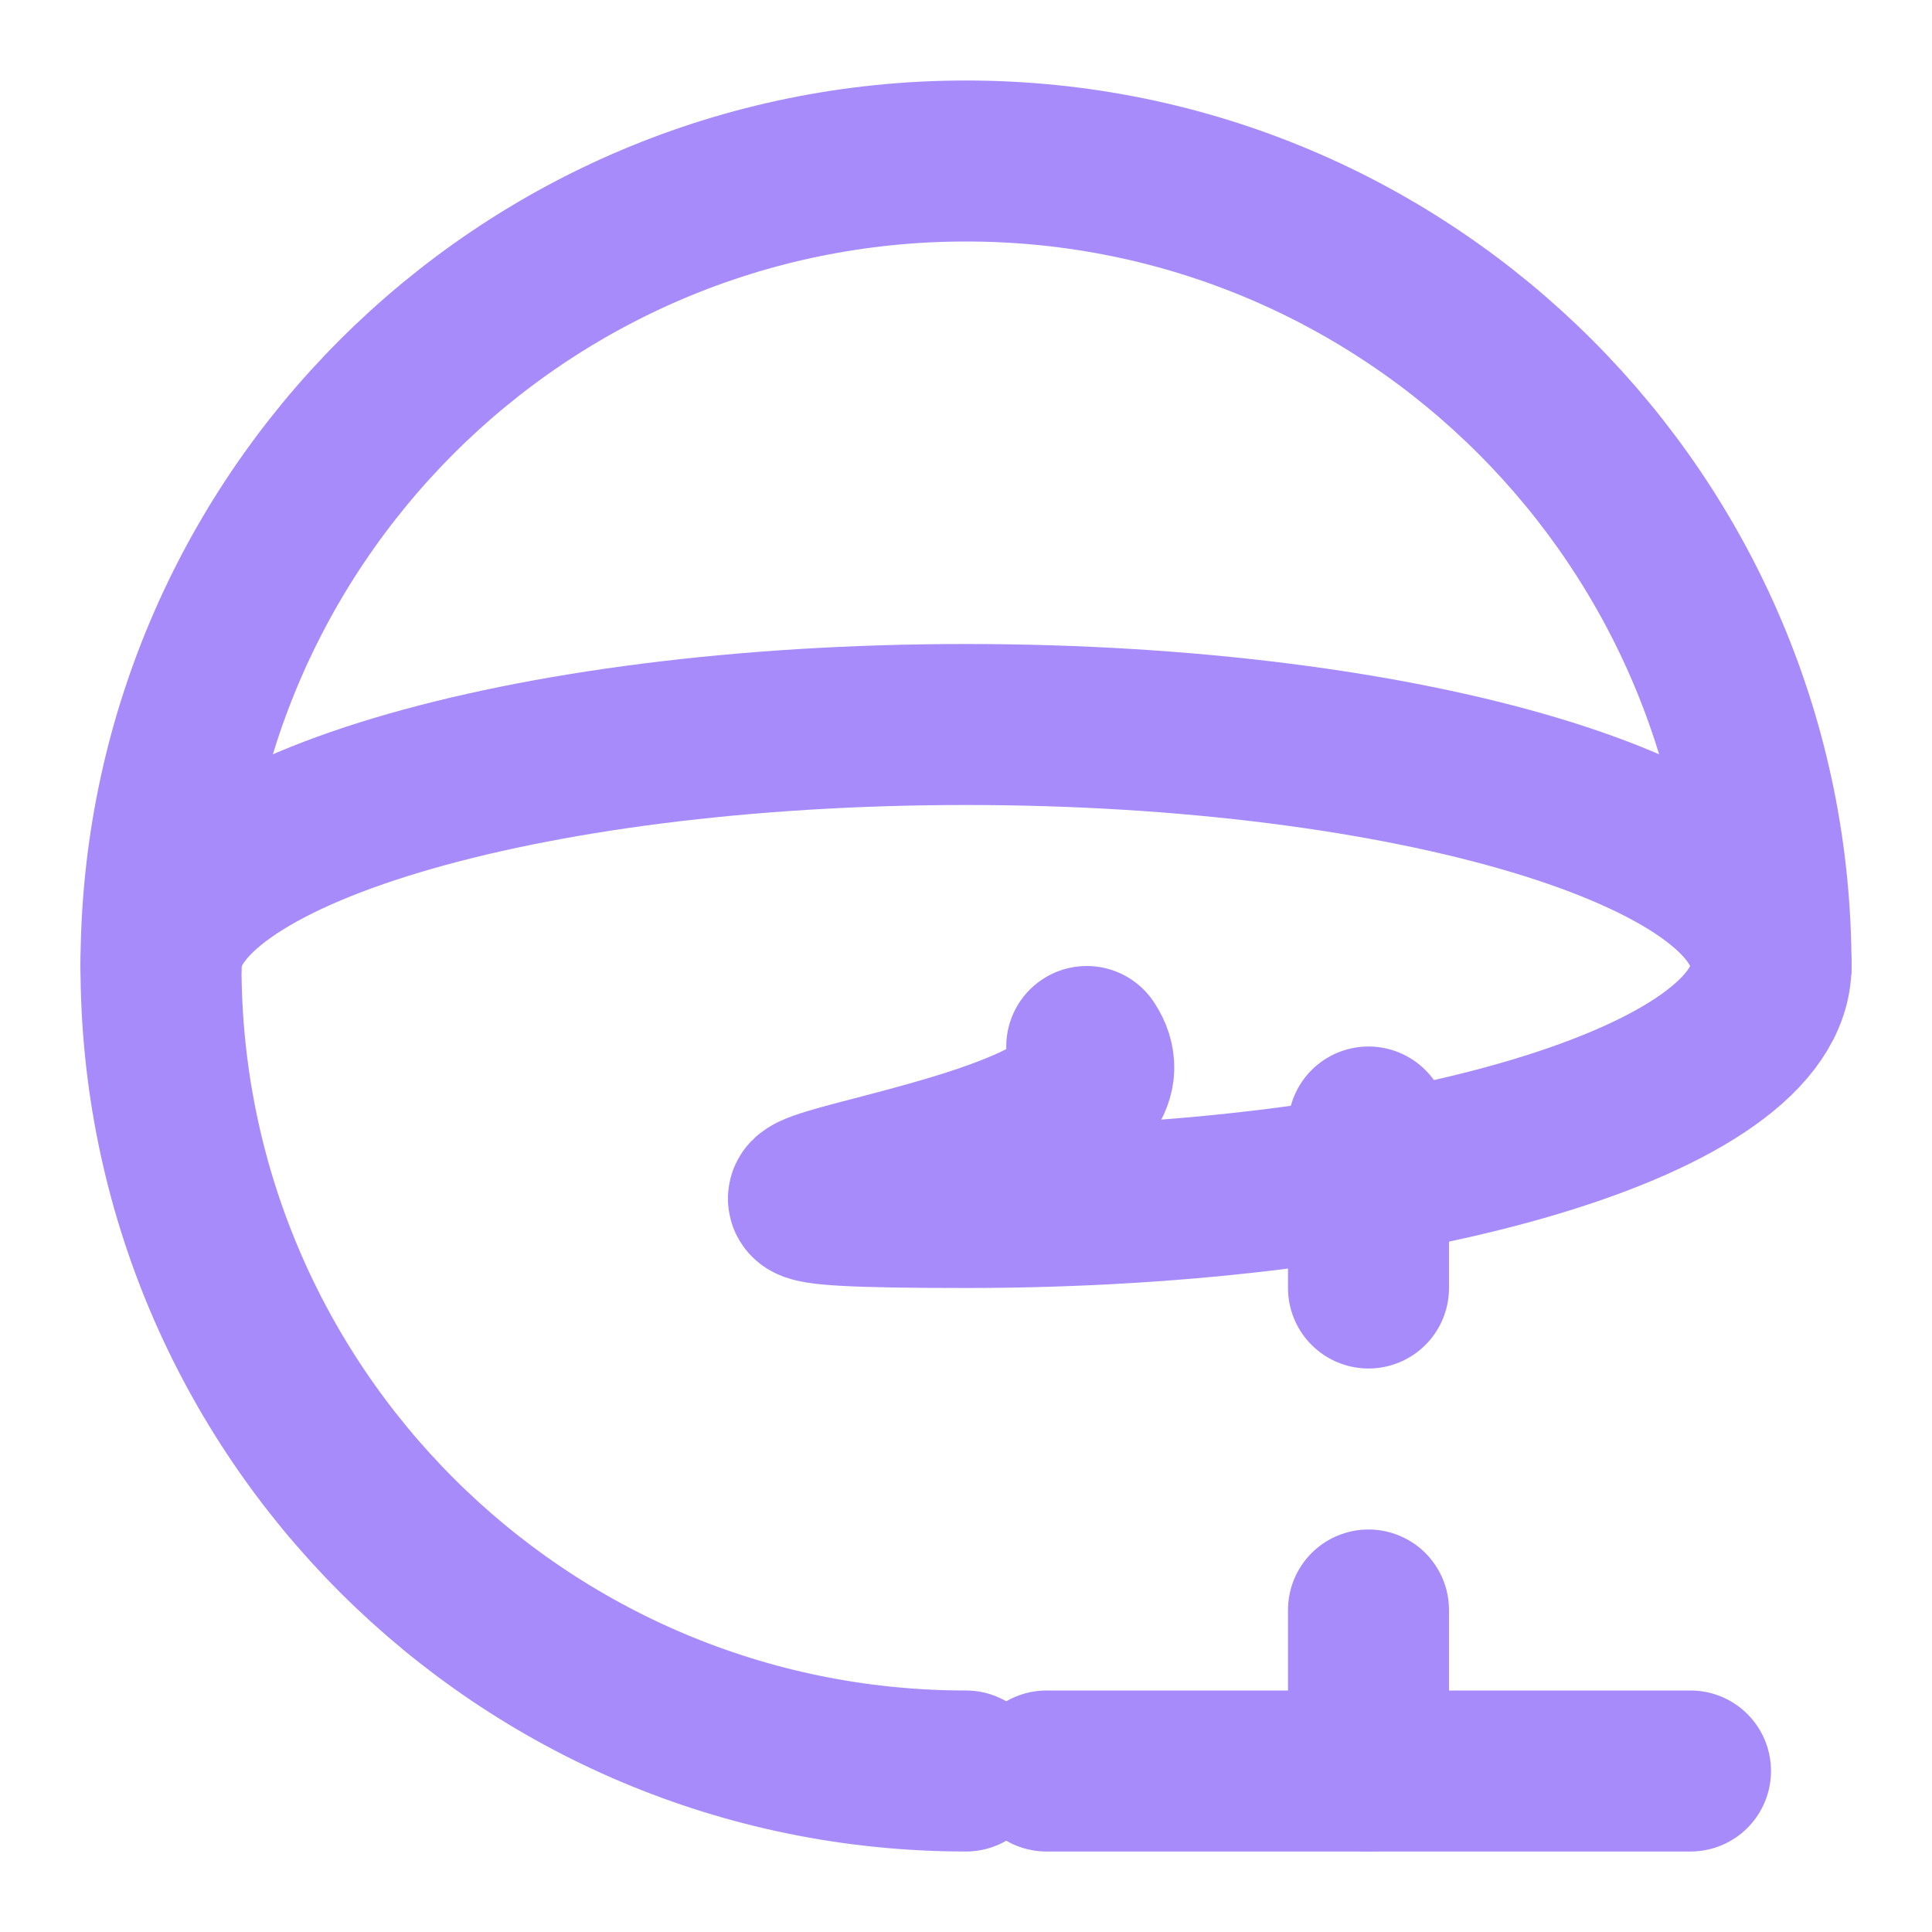
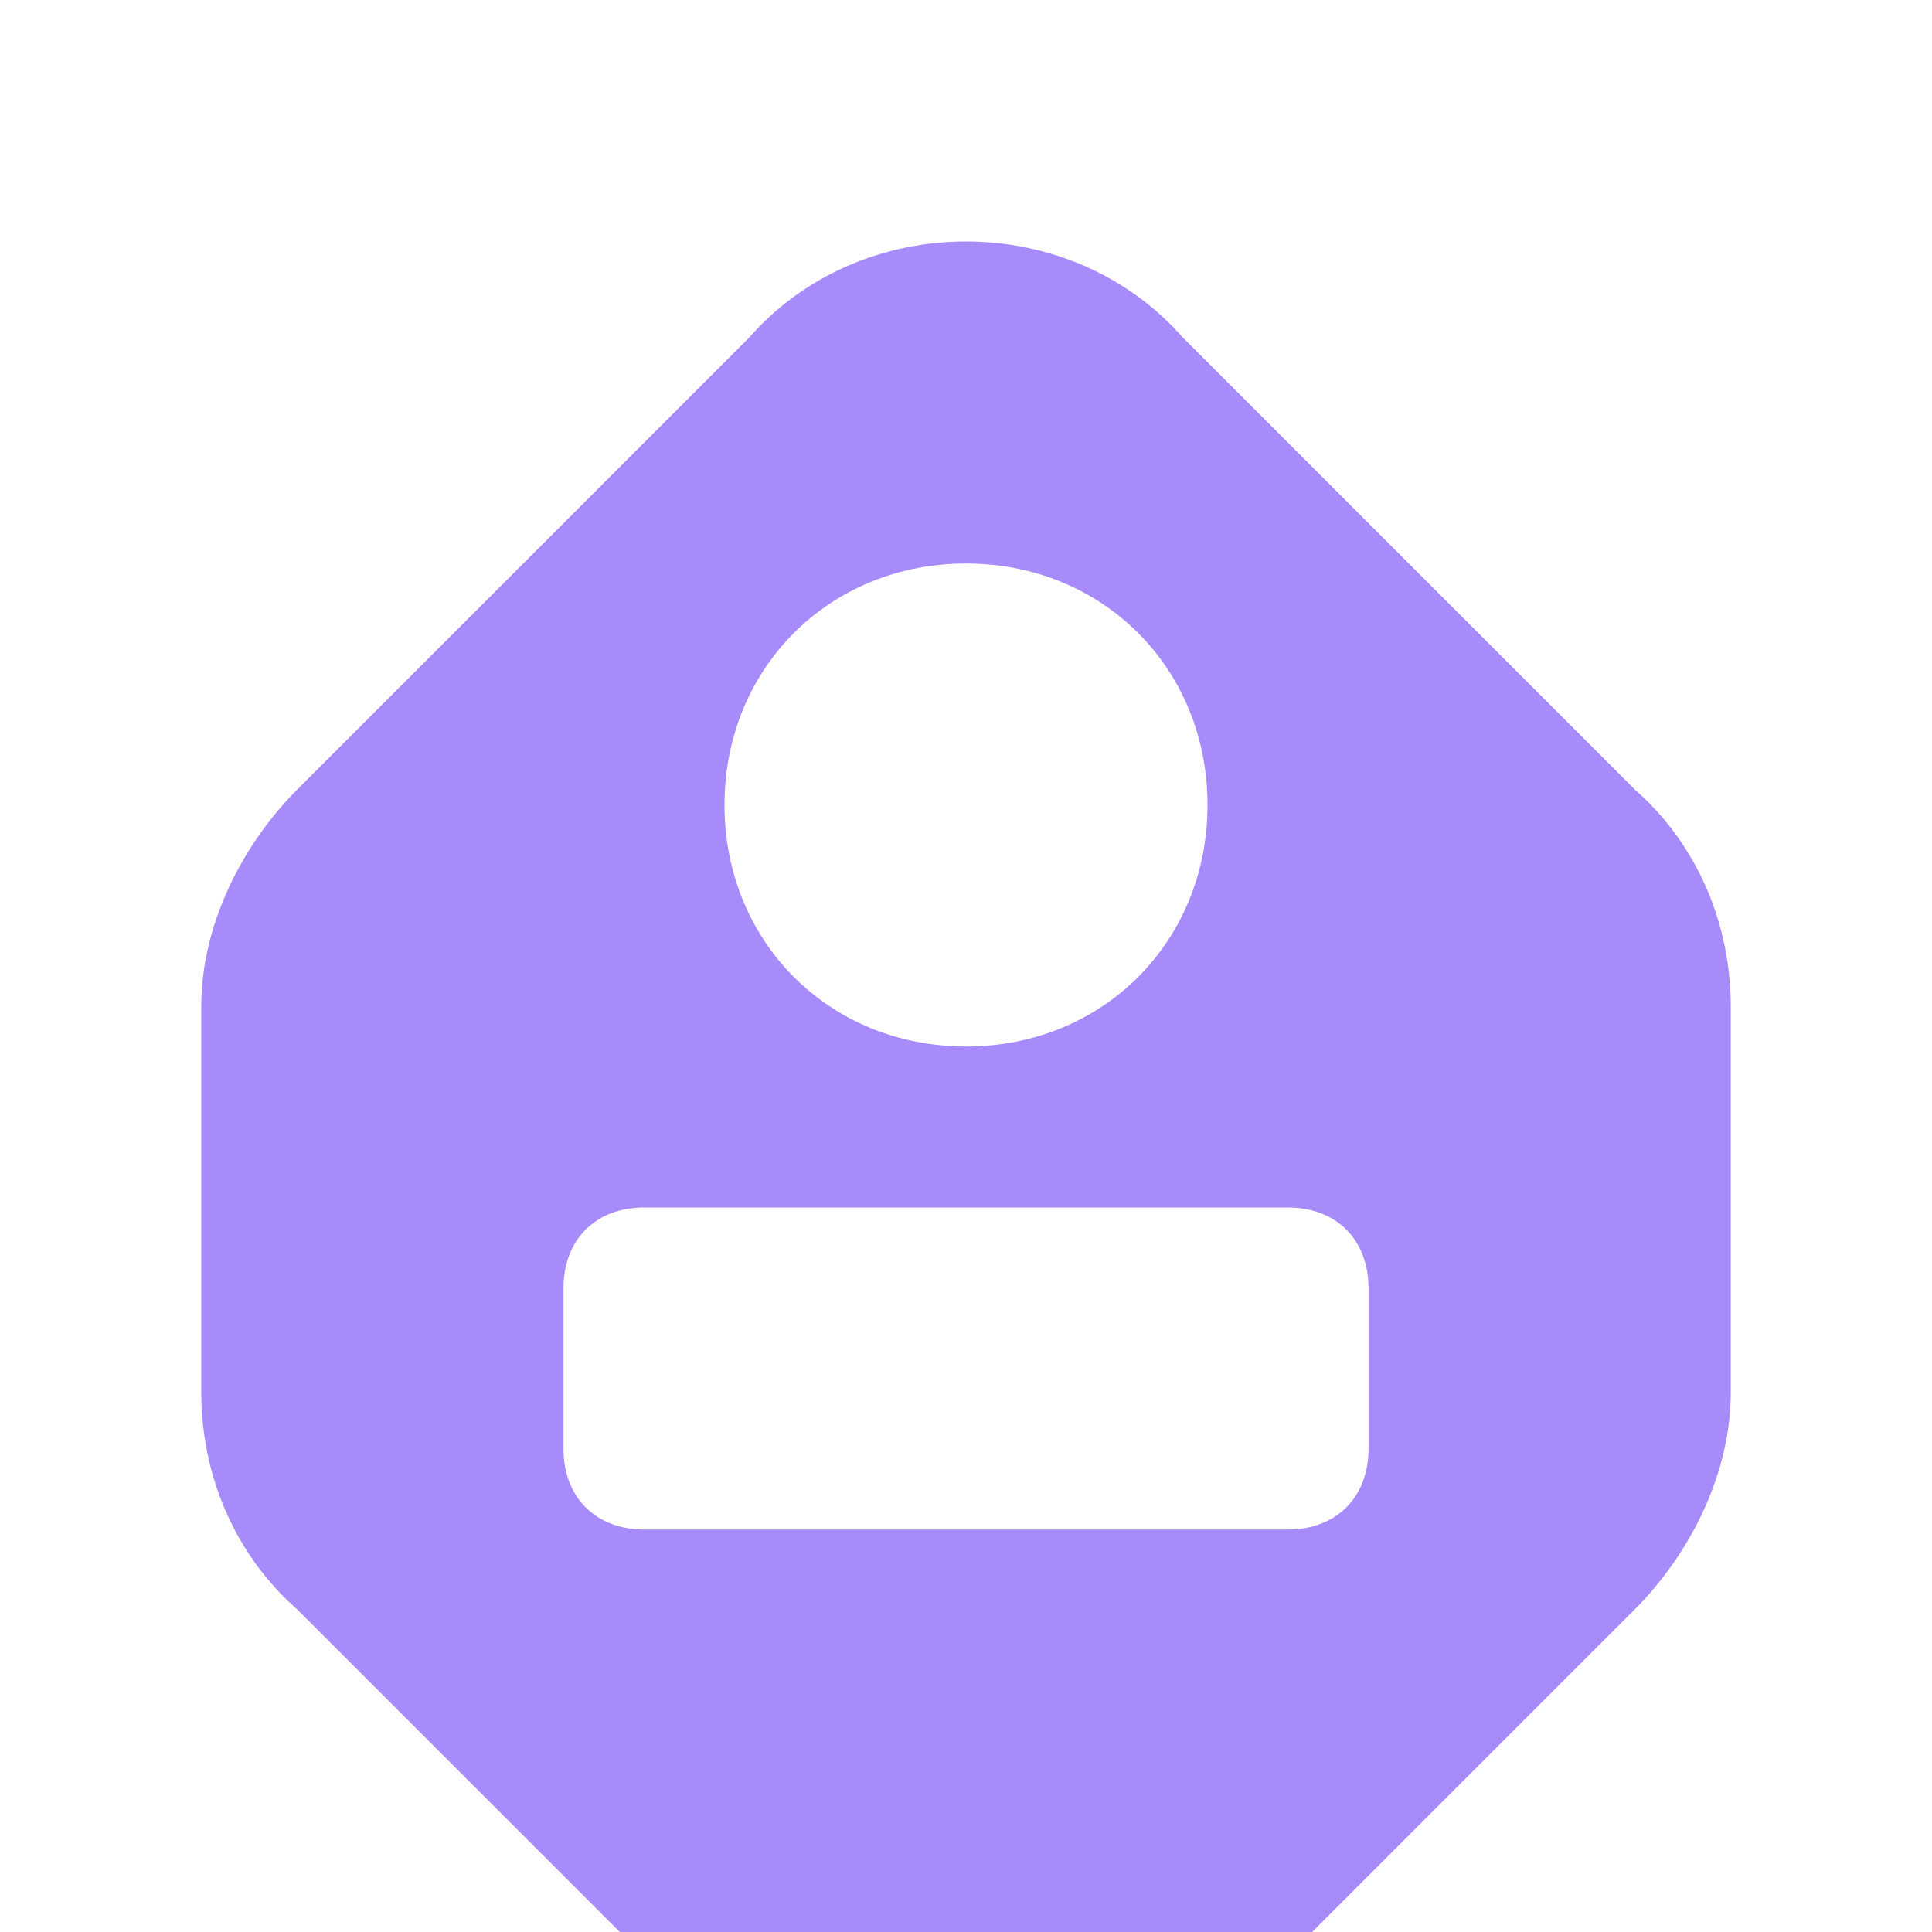
- <svg xmlns="http://www.w3.org/2000/svg" viewBox="0 0 24 24" fill="none" stroke="#a78bfa" stroke-width="2" stroke-linecap="round" stroke-linejoin="round">
-   <path d="M22 12c0-5.523-4.477-10-10-10S2 6.477 2 12s4.477 10 10 10" />
-   <path d="M22 12c0-1.657-4.477-3-10-3S2 10.343 2 12" />
-   <path d="M22 12c0 1.657-4.477 3-10 3s2.5-.5 1.5-2" />
-   <path d="M17 22v-2" />
-   <path d="M17 16v-2" />
-   <line x1="13" y1="22" x2="21" y2="22" />
+ <svg xmlns="http://www.w3.org/2000/svg" viewBox="0 0 24 24" fill="#a78bfa">
+   <path d="M12 3c-1 0-2 .4-2.7 1.2l-5.6 5.6c-.7.7-1.2 1.7-1.2 2.7v4.8c0 1 .4 2 1.2 2.7l5.6 5.6c.7.7 1.7 1.2 2.7 1.2s2-.4 2.7-1.2l5.6-5.6c.7-.7 1.2-1.7 1.2-2.7v-4.8c0-1-.4-2-1.2-2.7l-5.6-5.6C14 3.4 13 3 12 3zm0 4c1.7 0 3 1.3 3 3s-1.3 3-3 3-3-1.3-3-3 1.3-3 3-3zm-4 8h8c.6 0 1 .4 1 1v2c0 .6-.4 1-1 1H8c-.6 0-1-.4-1-1v-2c0-.6.4-1 1-1z" />
</svg>
